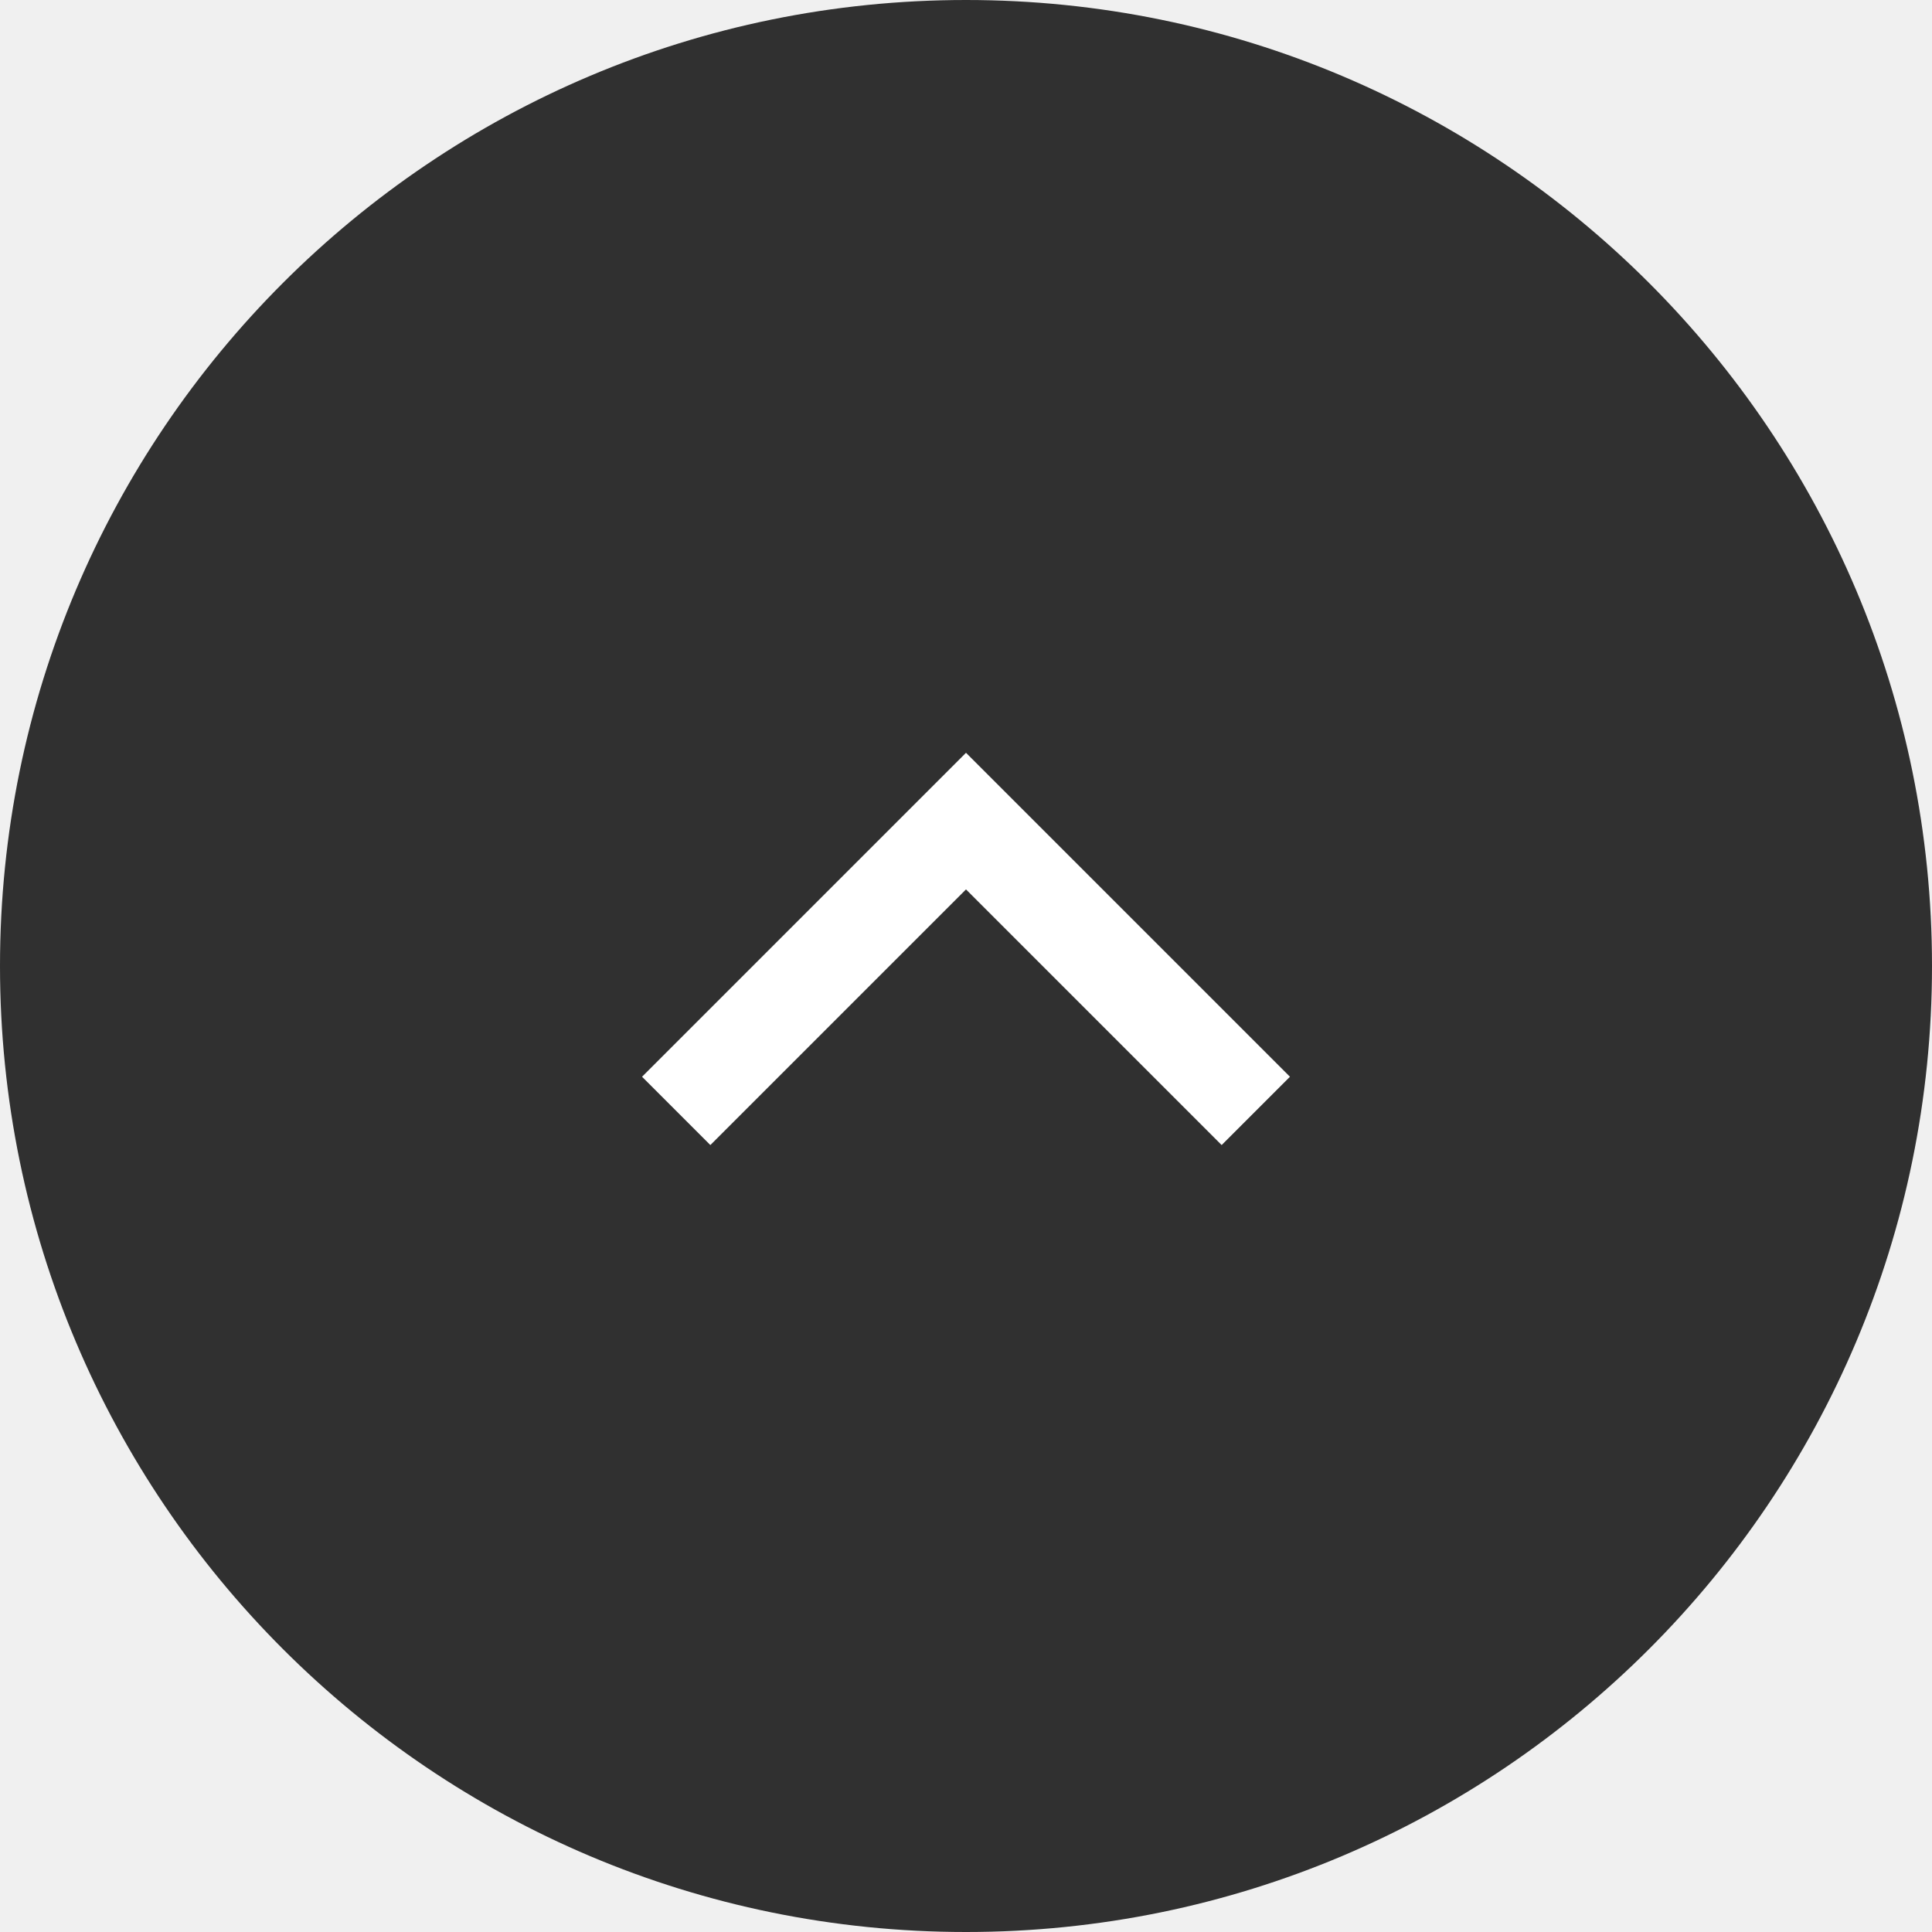
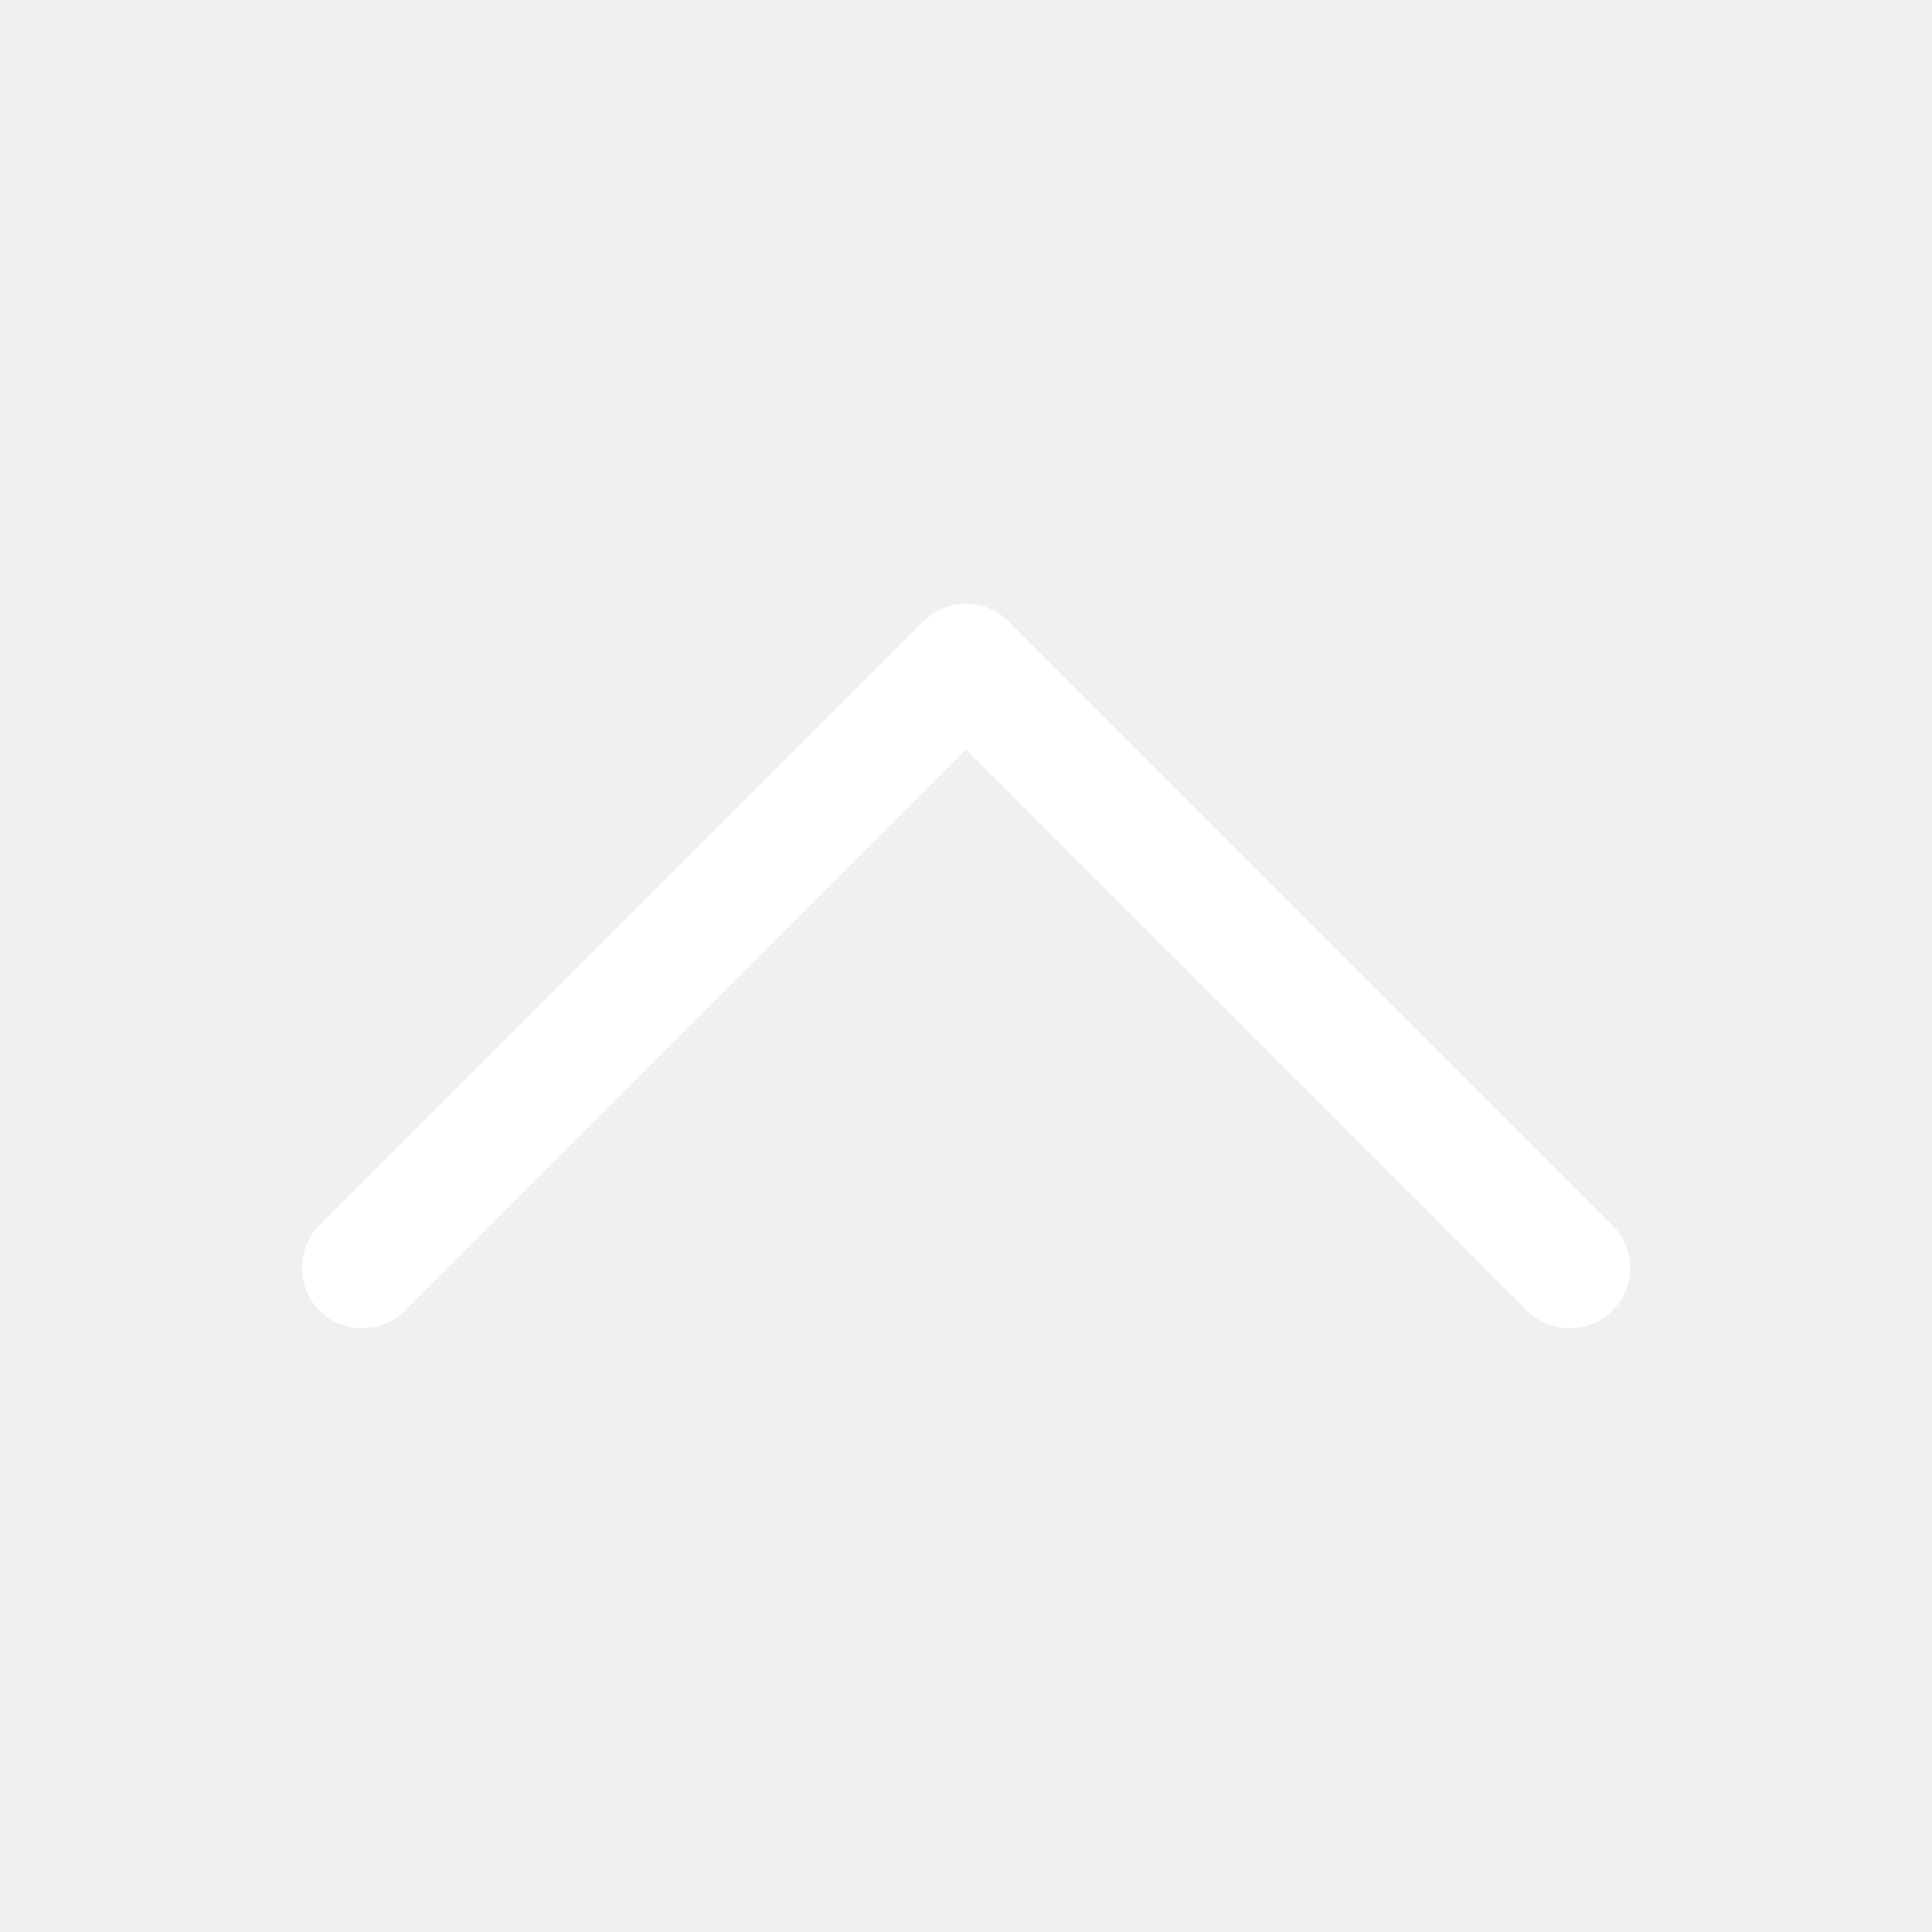
- <svg xmlns="http://www.w3.org/2000/svg" width="40" height="40">
-   <g fill="none" fill-rule="evenodd">
-     <circle fill="#303030" cx="20" cy="20" r="20" />
-     <path stroke="#FFF" stroke-width="2" d="M14 23l6-6 6 6" />
-   </g>
+ <svg xmlns="http://www.w3.org/2000/svg" fill="none" stroke="#fff" stroke-width="1.5" viewBox="0 0 24 24" aria-hidden="true">
+   <path stroke-linecap="round" stroke-linejoin="round" d="M4.5 15.75l7.5-7.5 7.5 7.5" />
</svg>
